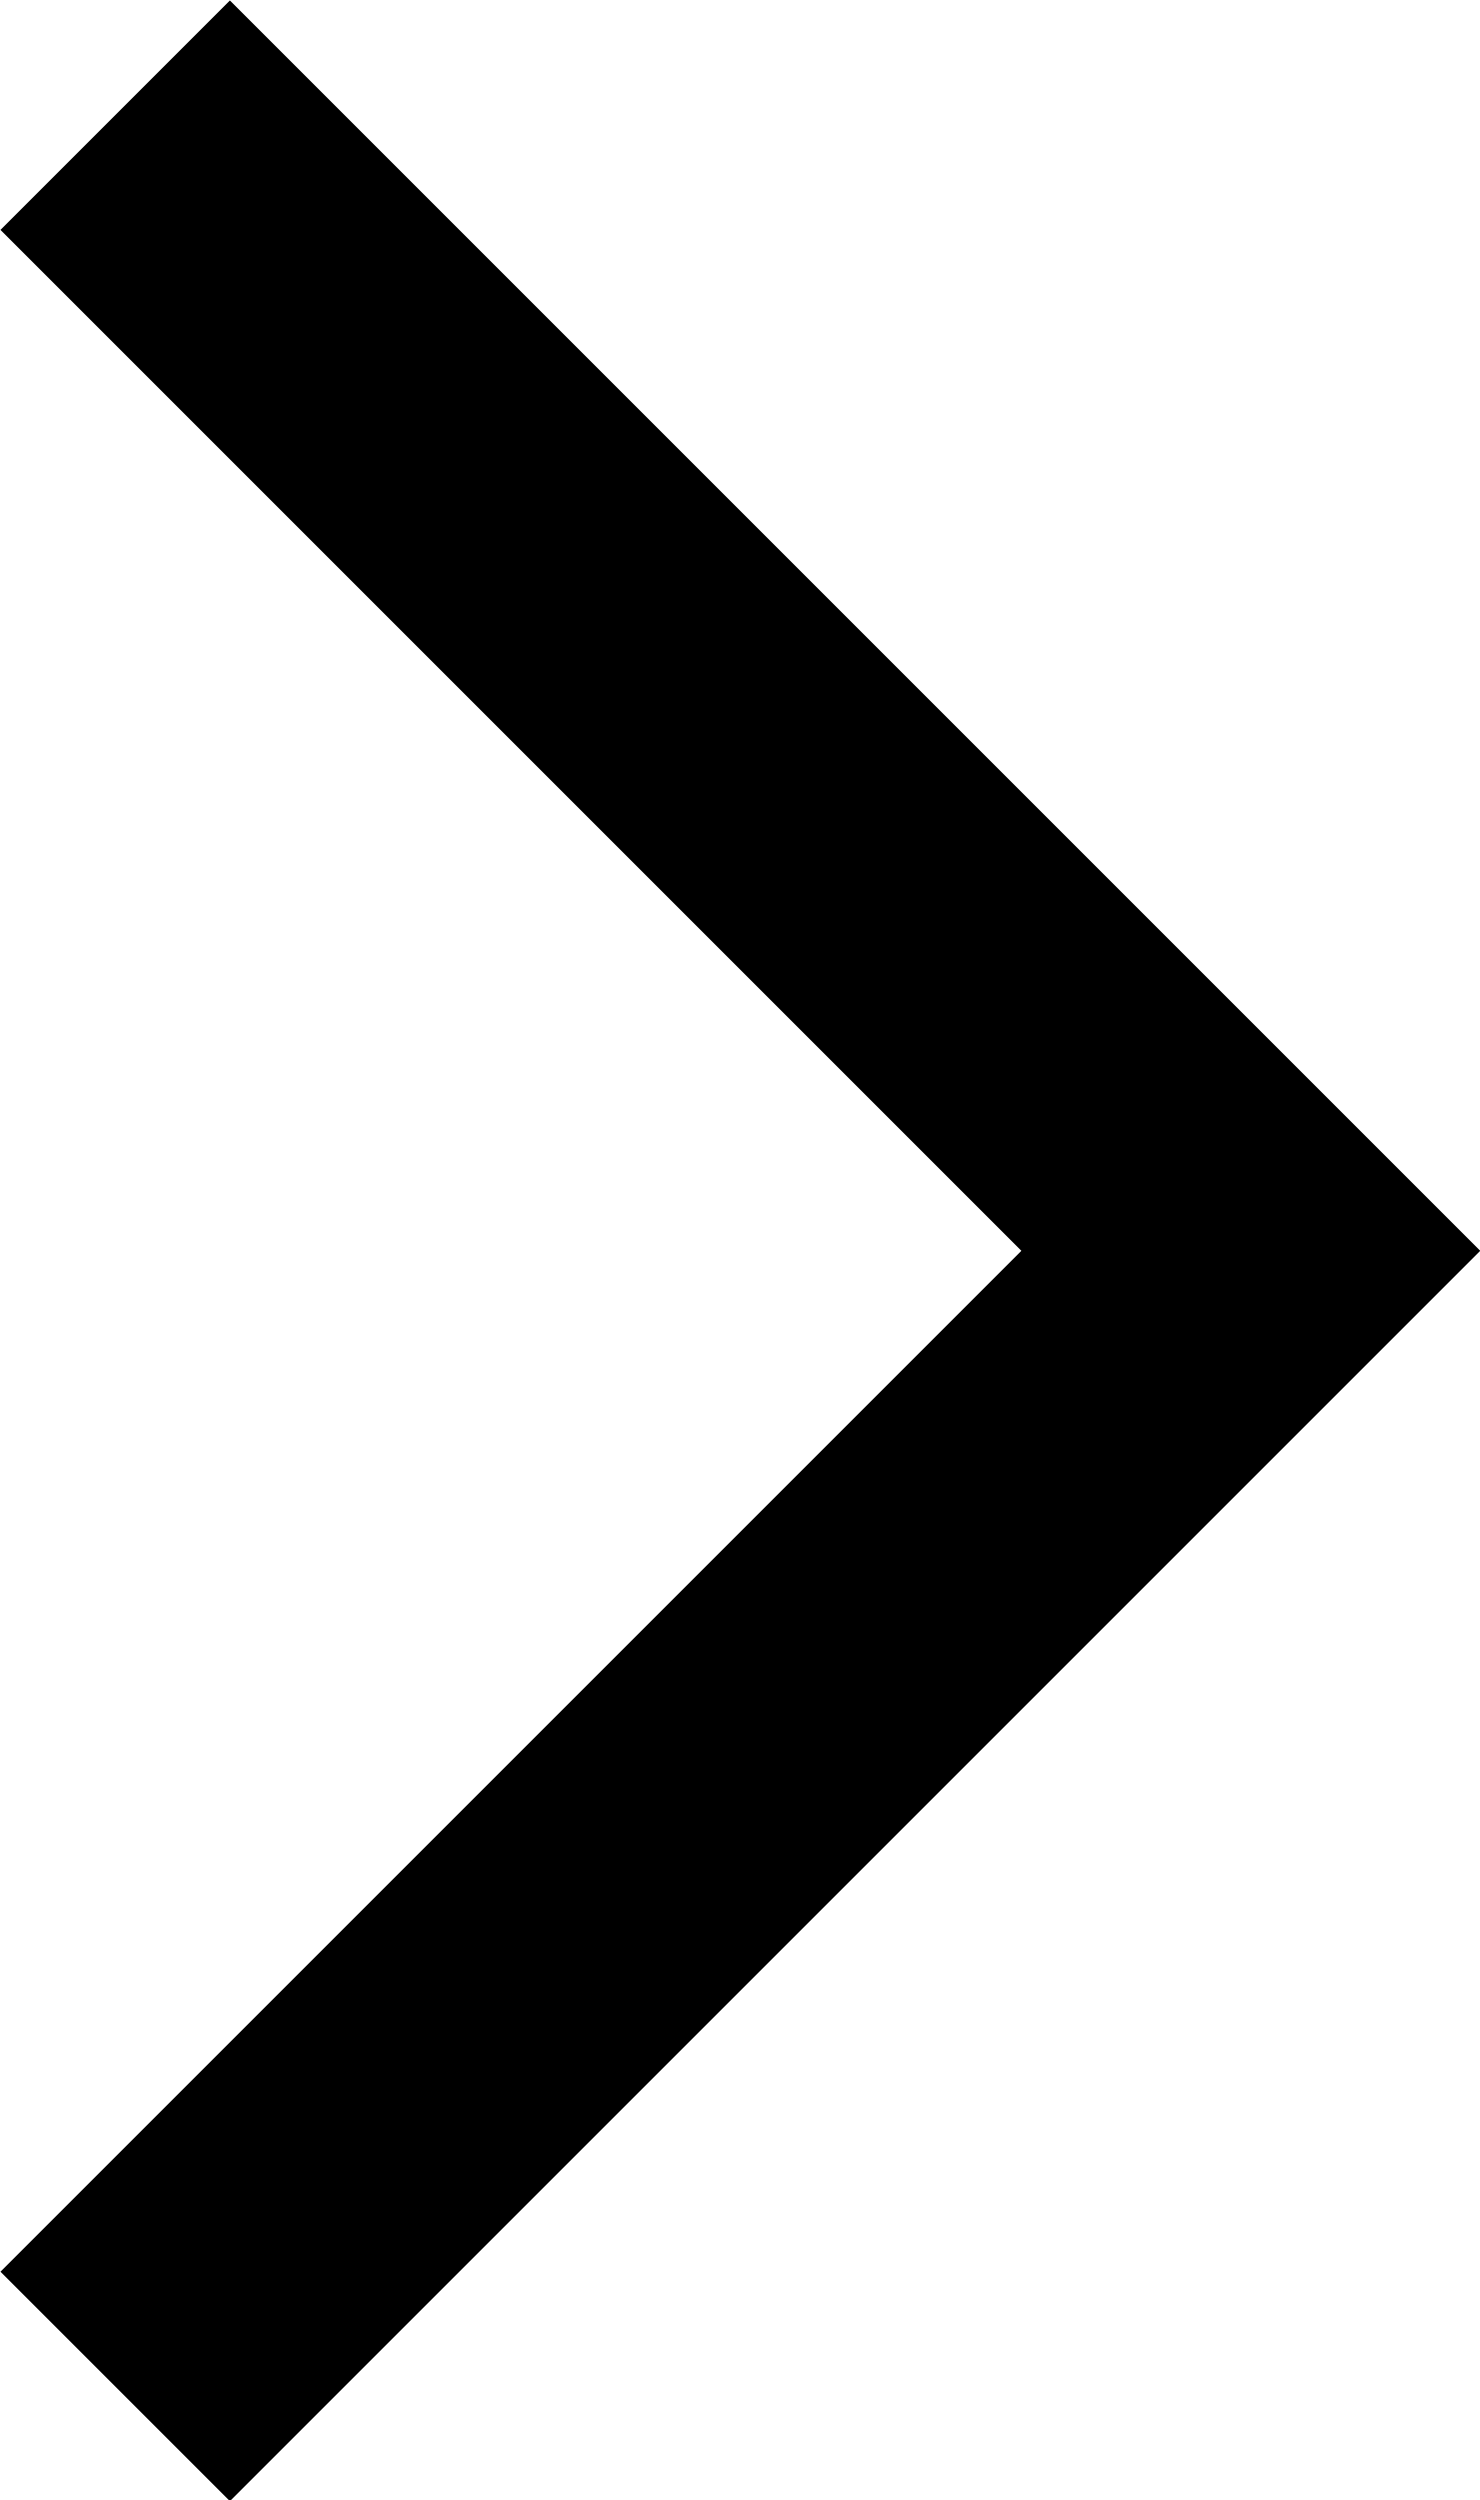
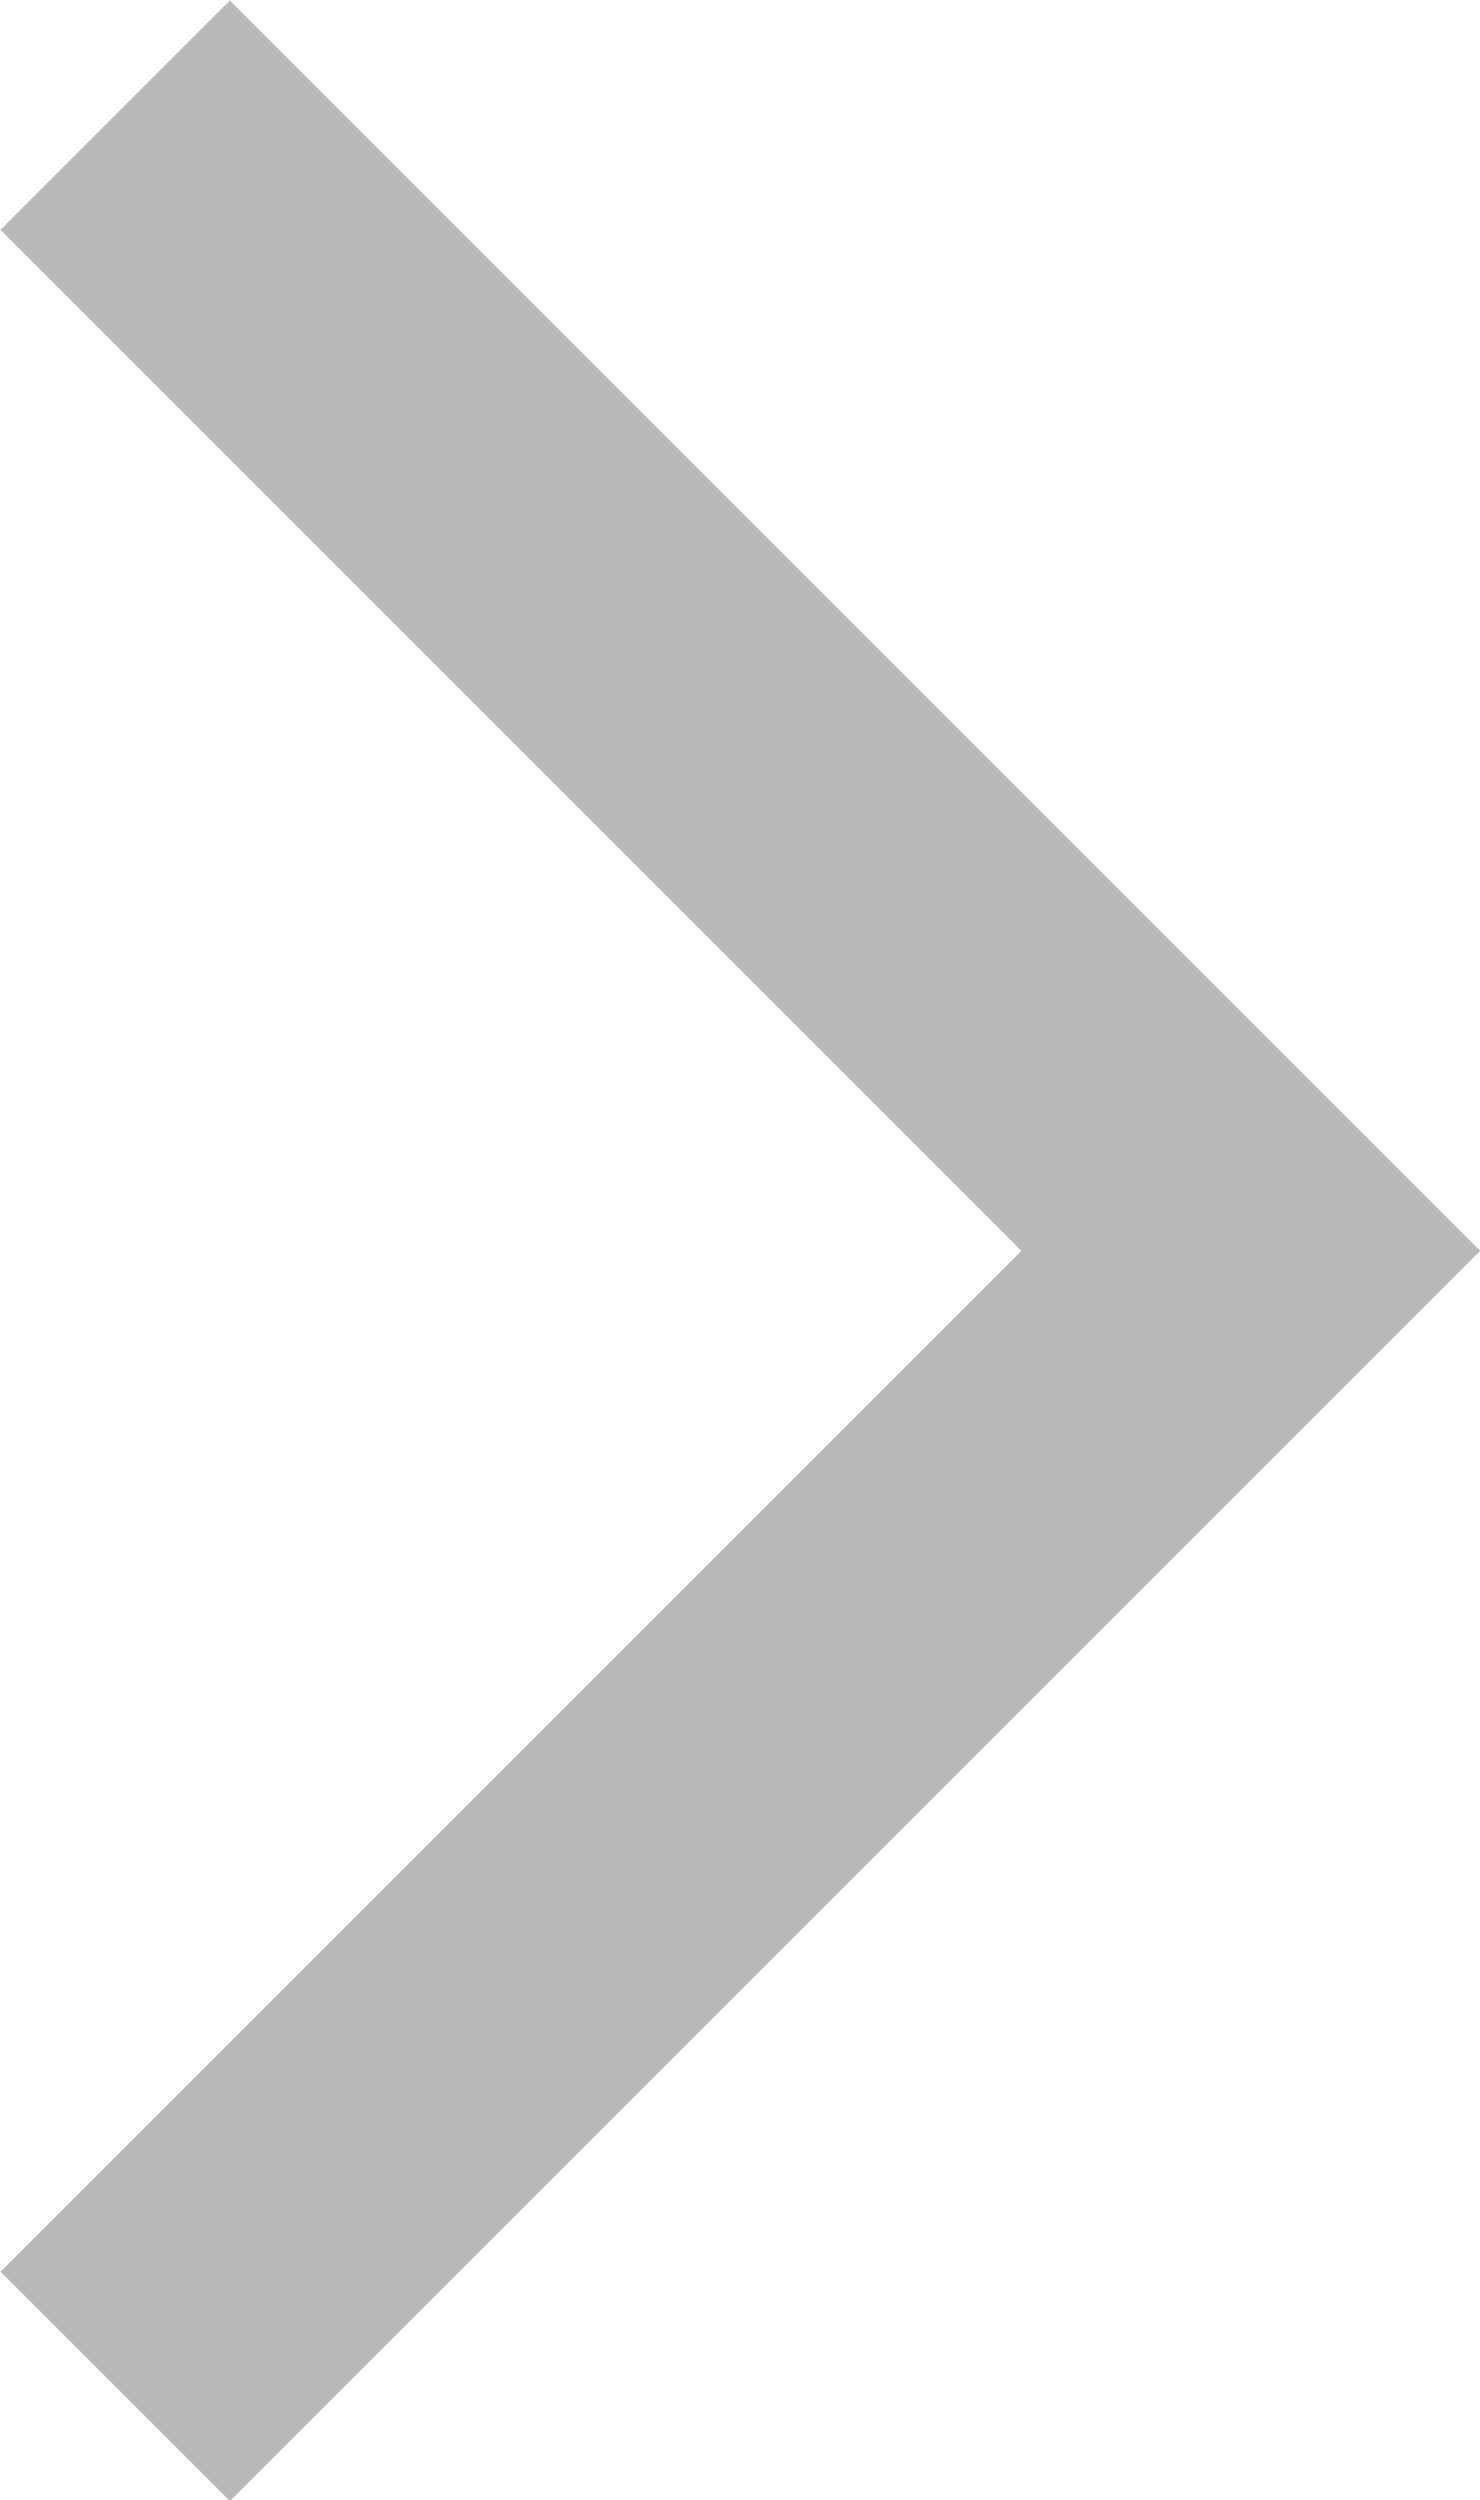
<svg xmlns="http://www.w3.org/2000/svg" id="Layer_1" data-name="Layer 1" viewBox="0 0 9.12 15.41">
  <defs>
-     <style>.cls-1{fill:none;stroke:#000;stroke-width:2px;}</style>
+     <style>.cls-1{fill:none;stroke:#b9b9b9;stroke-width:2px;}</style>
  </defs>
  <path id="Path_322" data-name="Path 322" class="cls-1" d="M.71.71l7,7-7,7" transform="translate(0 0)" />
</svg>
